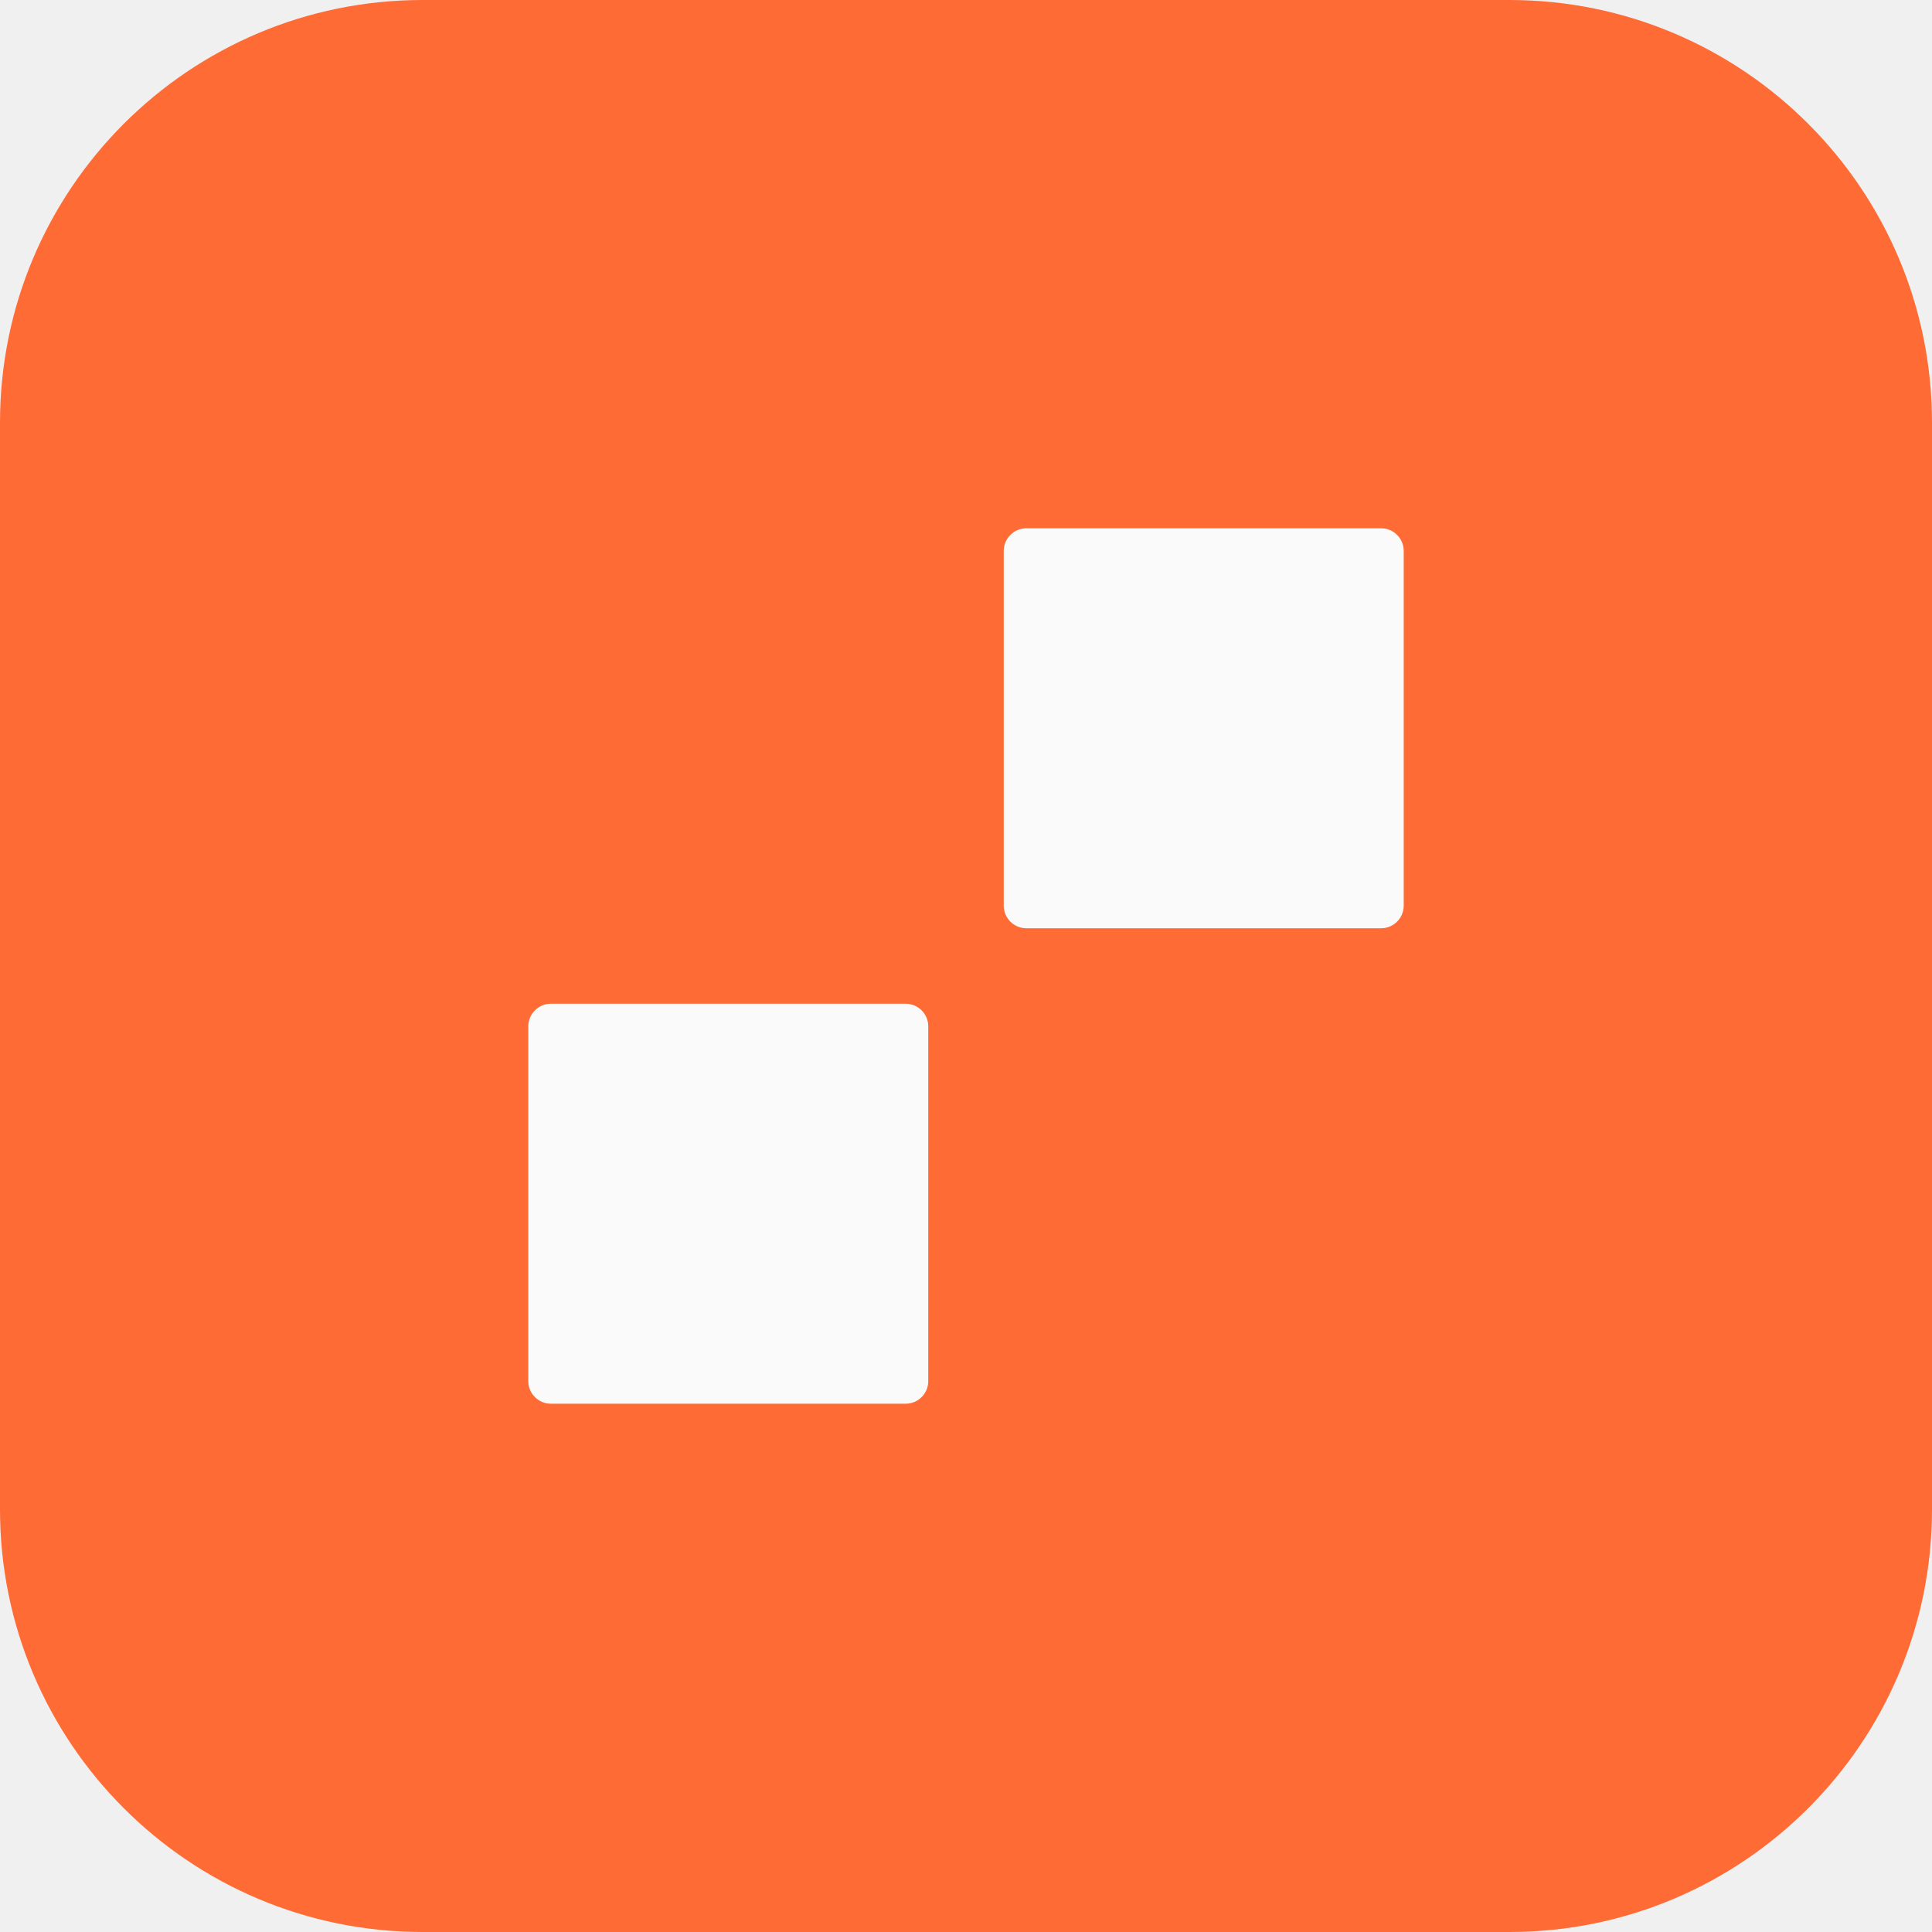
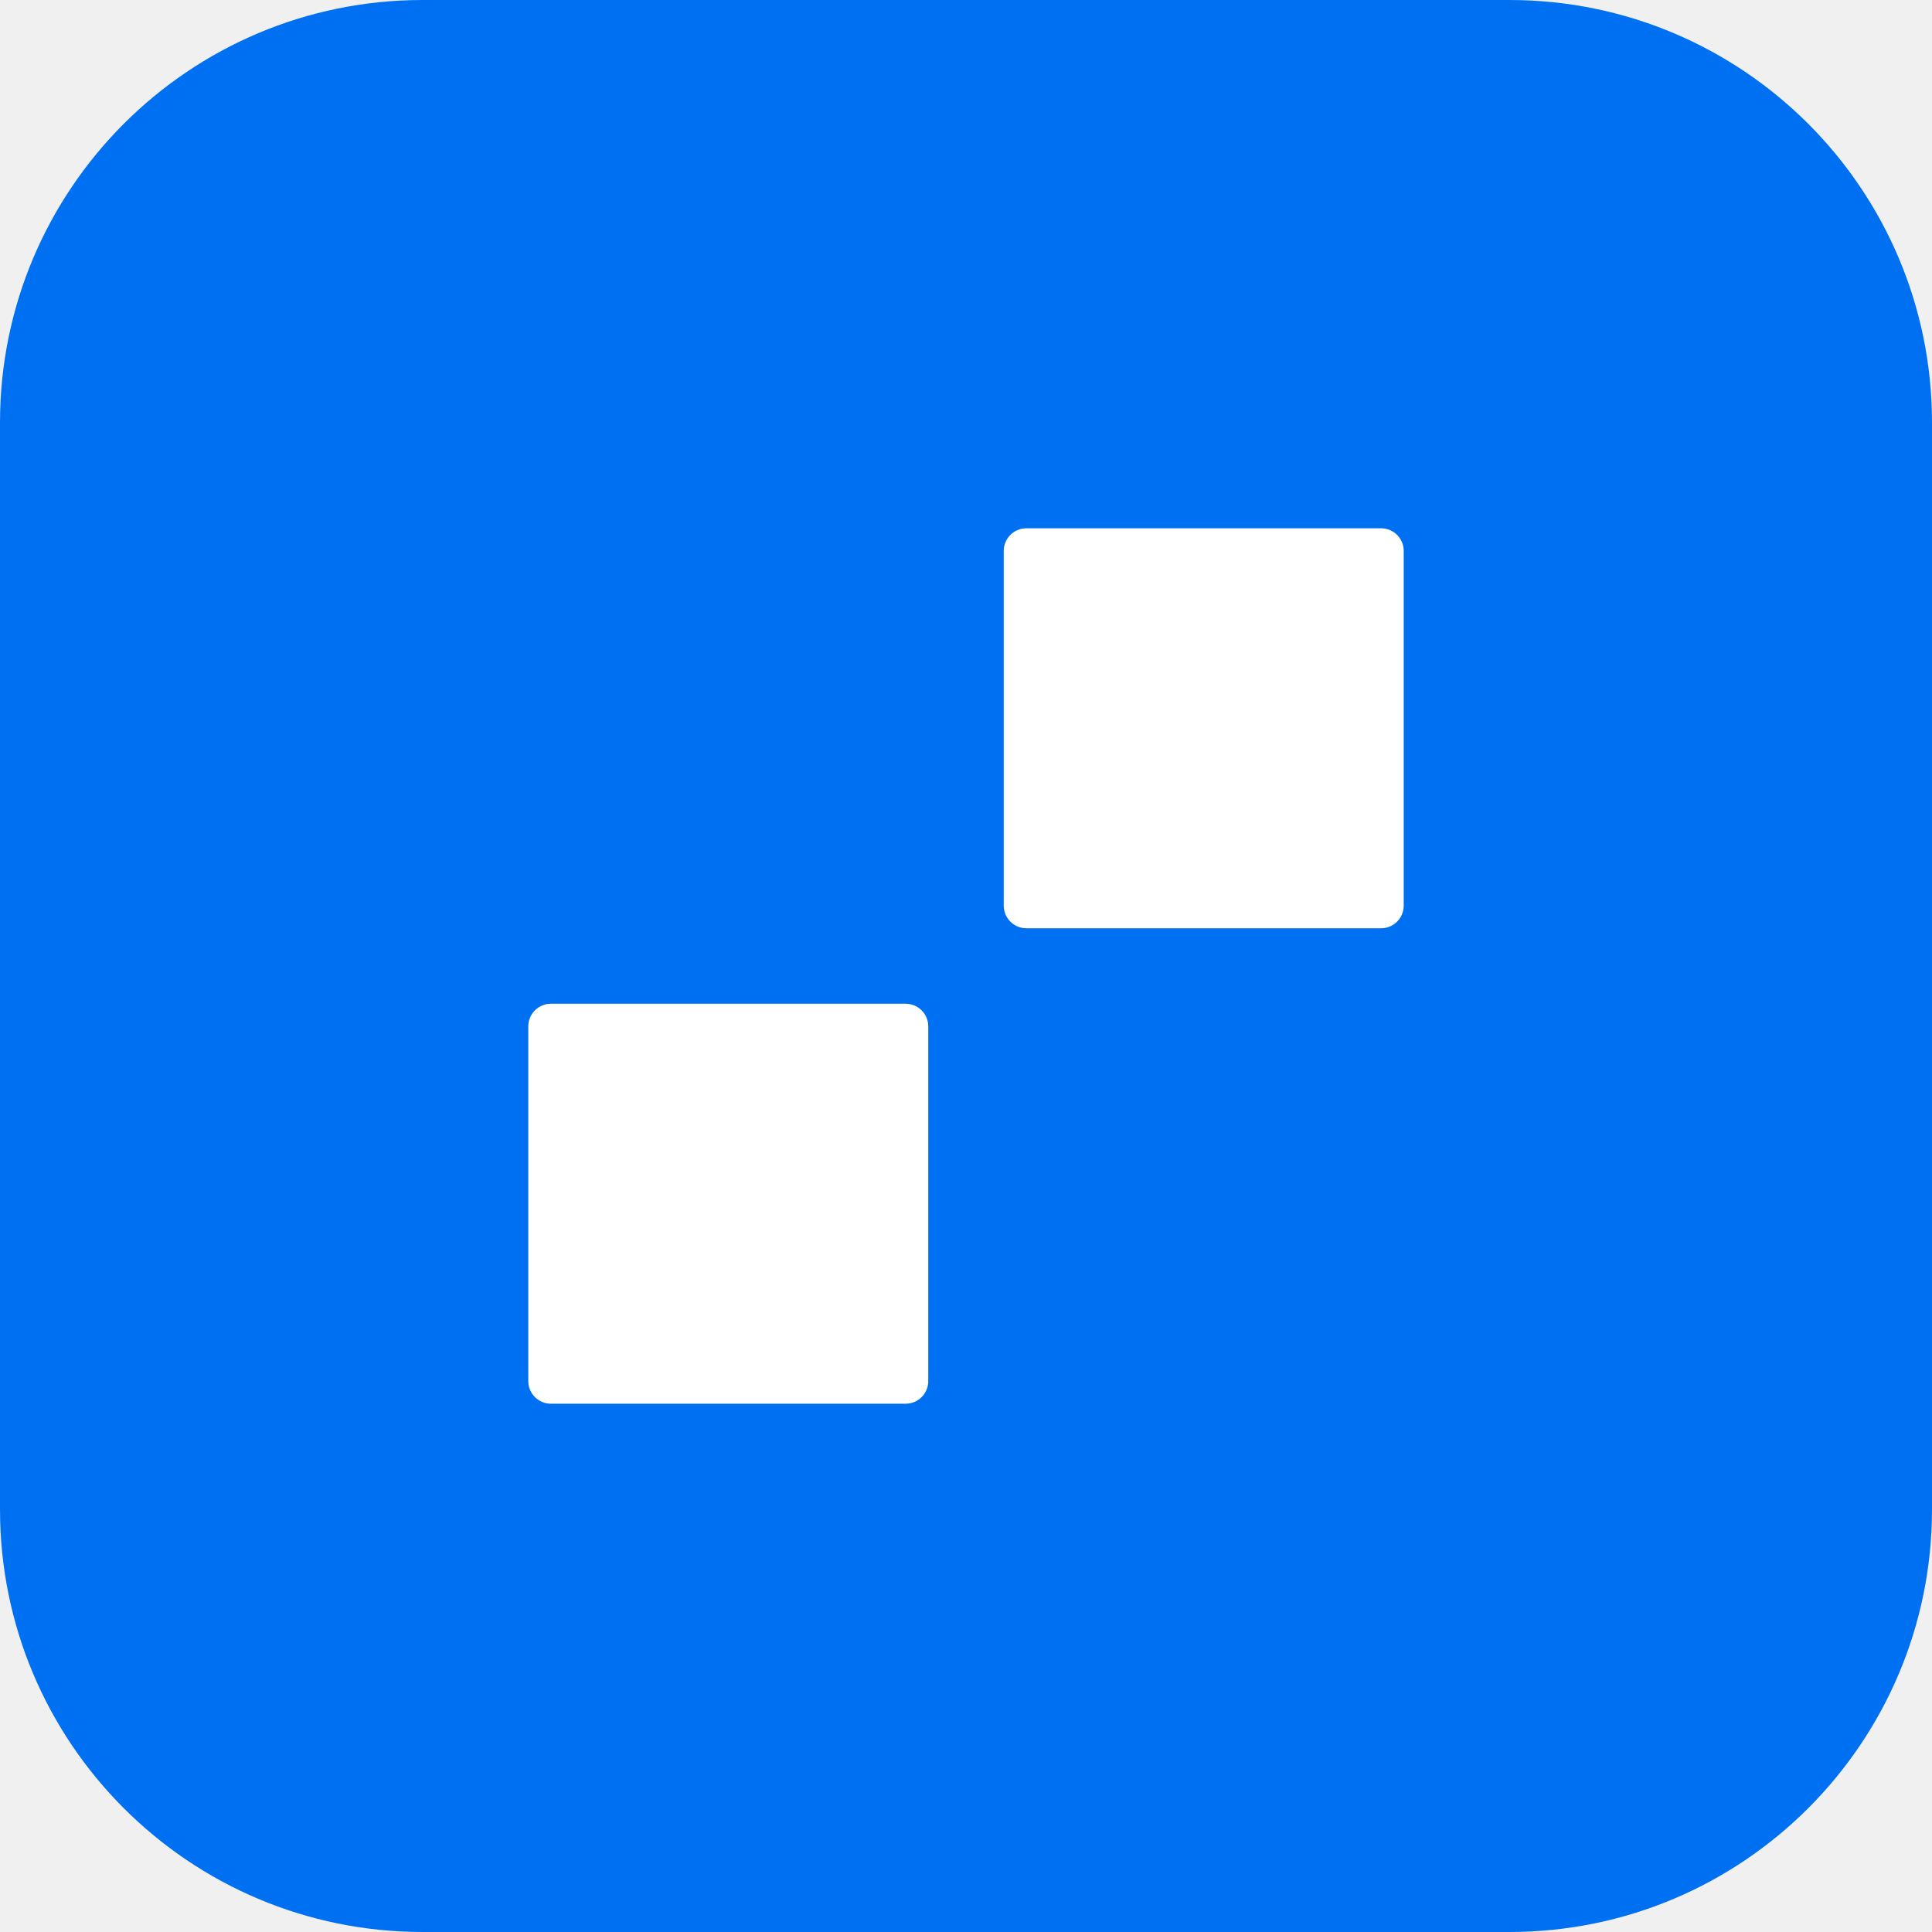
<svg xmlns="http://www.w3.org/2000/svg" viewBox="0 0 512 512" width="512" height="512" role="img" aria-label="Momo">
-   <rect width="512" height="512" rx="112" ry="112" fill="#FF6B35" />
-   <g fill="#FAFAFA">
+   <rect width="512" height="512" rx="112" ry="112" fill="#0070F3" />
+   <g fill="#FFFFFF">
    <rect x="266" y="140" width="106" height="106" rx="6" ry="6" />
    <rect x="140" y="266" width="106" height="106" rx="6" ry="6" />
  </g>
</svg>
